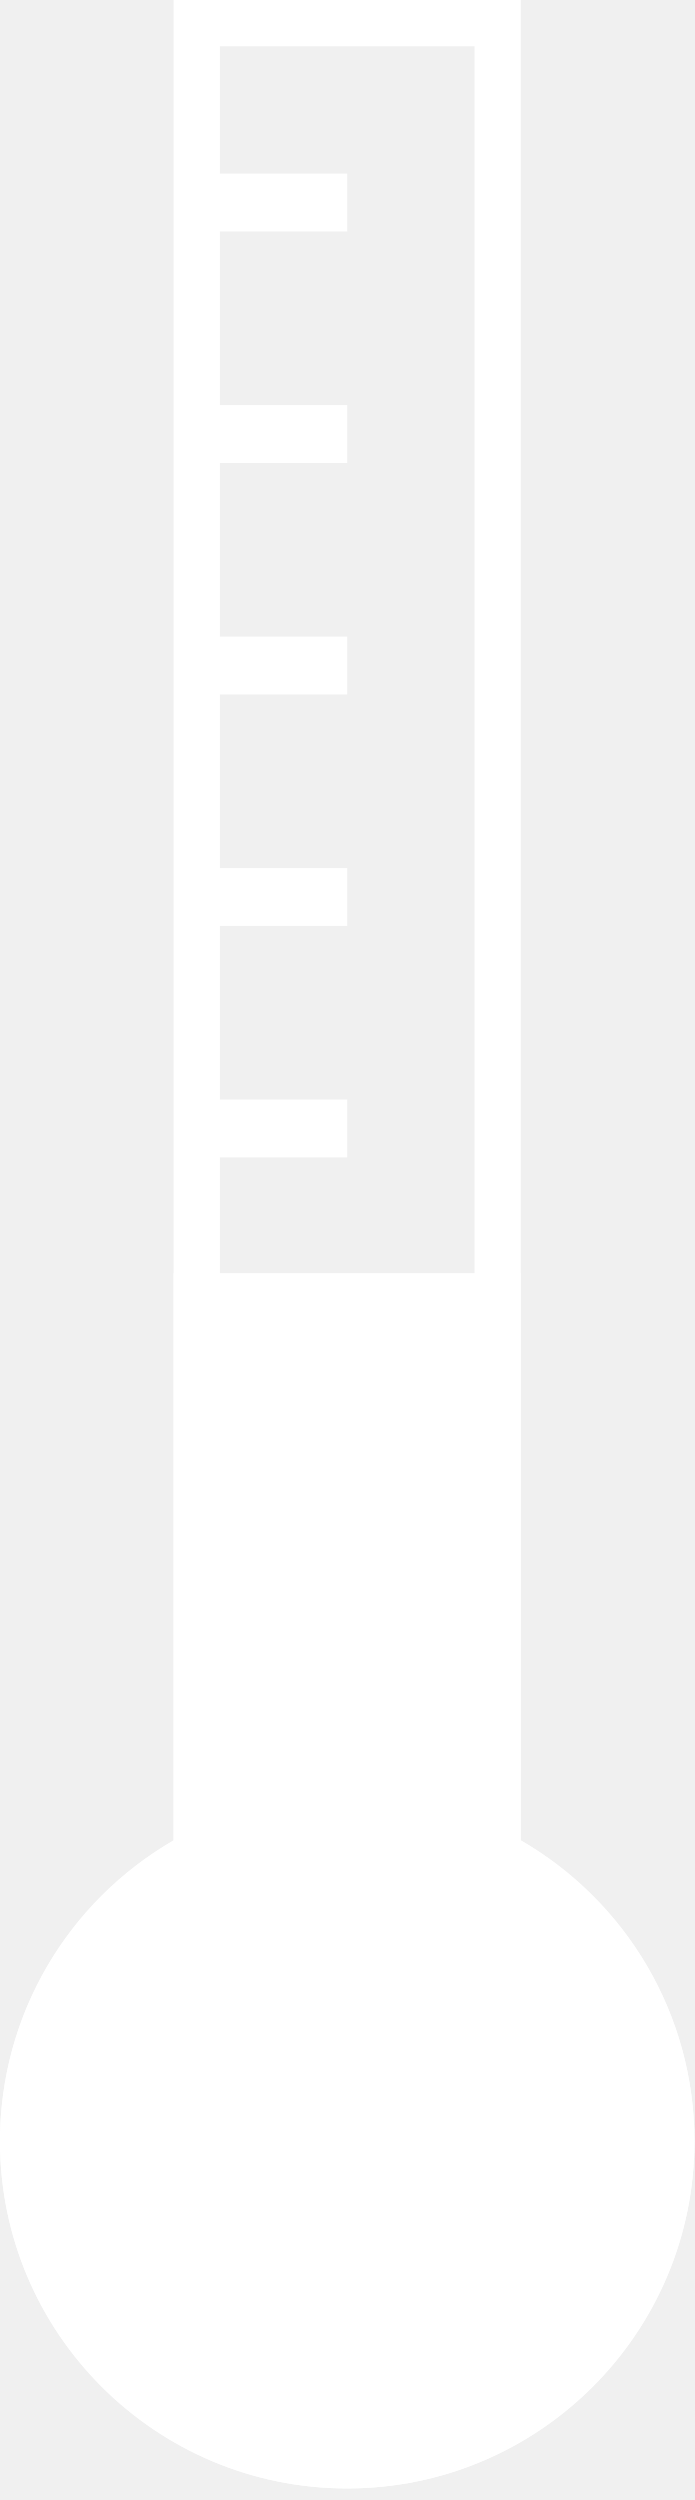
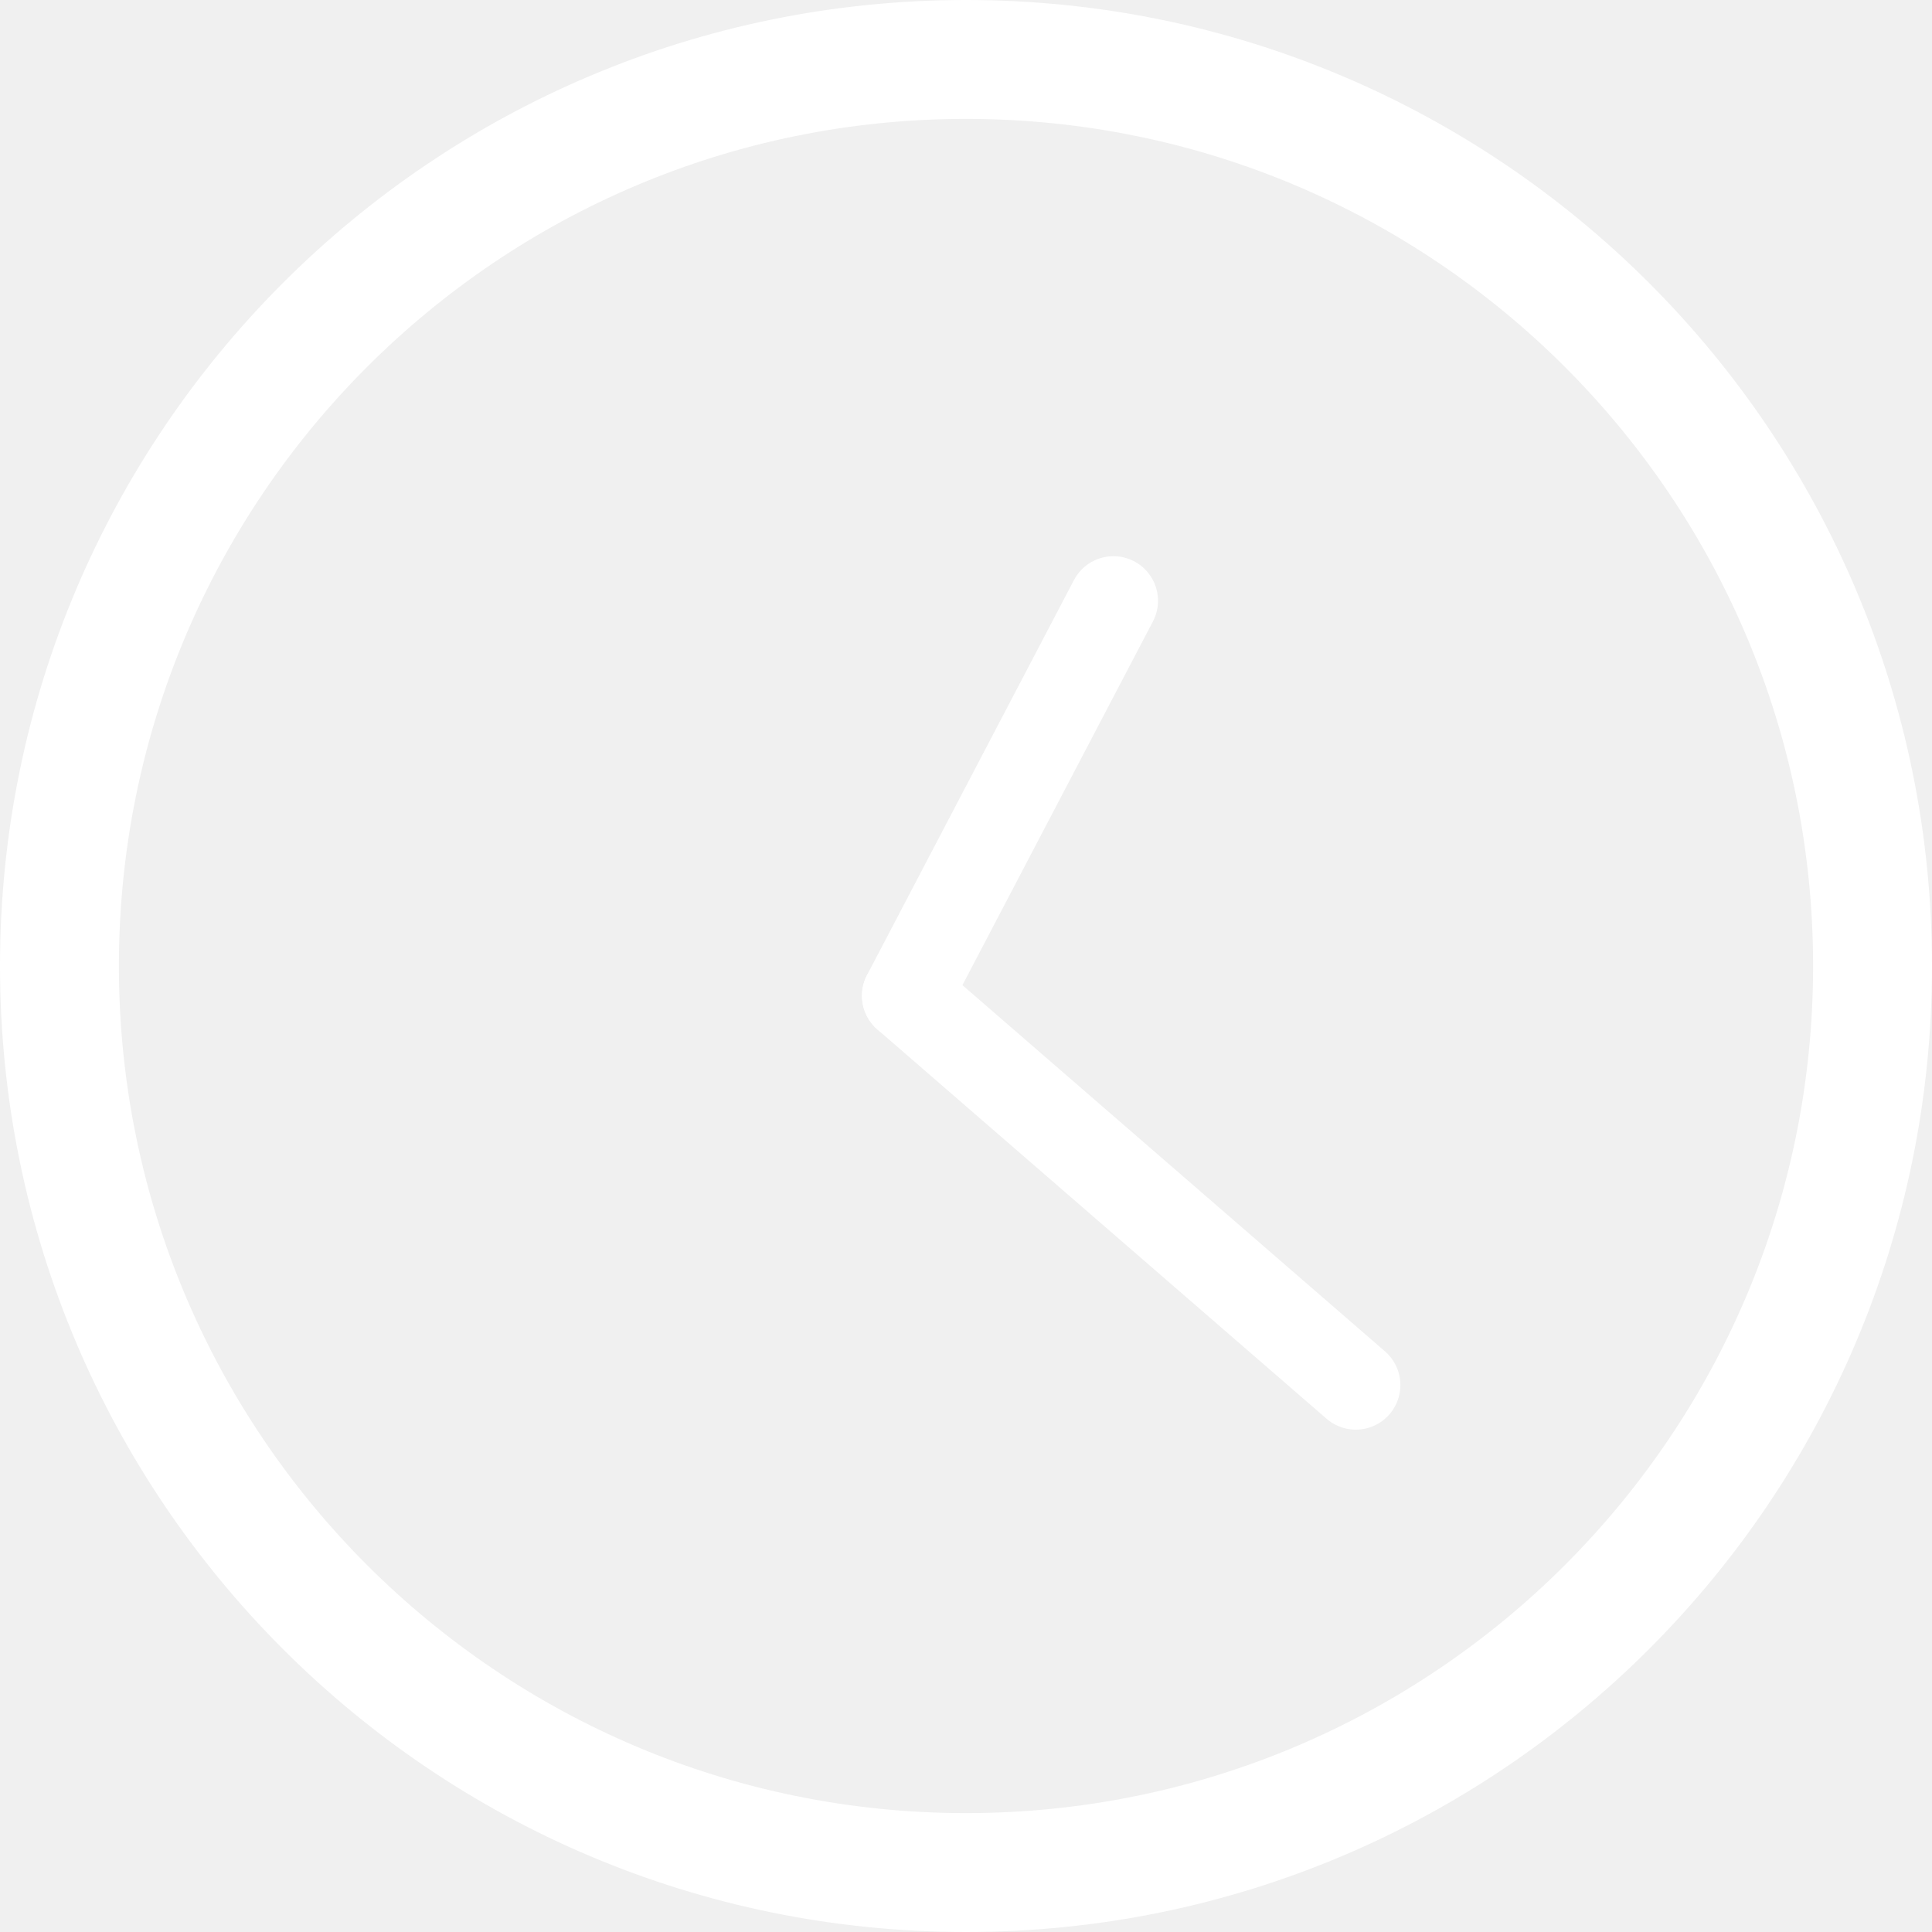
- <svg xmlns="http://www.w3.org/2000/svg" width="15px" height="54px" viewBox="0 0 15 54" version="1.1">
+ <svg xmlns="http://www.w3.org/2000/svg" width="65px" height="65px" viewBox="0 0 65 65" version="1.1">
  <defs />
  <g id="Icons" stroke="none" stroke-width="1" fill="none" fill-rule="evenodd">
-     <g id="ThermometerWhite" transform="translate(-43, -23)">
-       <g id="Thermometer" transform="translate(43, 23)">
-         <path d="M10.75,0.5 L4.25,0.5 L4.25,40.042 L4,40.186 C1.851,41.429 0.5,43.722 0.5,46.25 C0.5,50.116 3.634,53.25 7.5,53.25 C11.366,53.25 14.5,50.116 14.5,46.25 C14.5,43.722 13.149,41.429 11,40.186 L10.75,40.042 L10.75,0.5 Z" id="Shell" stroke="#FFFFFF" />
-         <path d="M3.75,39.753 C1.508,41.05 0,43.474 0,46.25 C0,50.392 3.358,53.75 7.5,53.75 C11.642,53.75 15,50.392 15,46.25 C15,43.474 13.492,41.05 11.25,39.753 L11.25,27.5 L3.75,27.5 L3.75,39.753 Z" id="LiquidFill" fill="#FFFFFF" />
-         <g id="GraduationMarks" transform="translate(4, 3)" fill="#FFFFFF">
-           <rect id="Rectangle-11" x="0" y="20.75" width="3.5" height="1.25" />
-           <rect id="Rectangle-11" x="0" y="15.75" width="3.5" height="1.25" />
-           <rect id="Rectangle-11" x="0" y="10.75" width="3.5" height="1.25" />
-           <rect id="Rectangle-11" x="0" y="5.75" width="3.5" height="1.25" />
-           <rect id="Rectangle-11" x="0" y="0.75" width="3.5" height="1.25" />
+     <g id="TimeWhite" transform="translate(-18, -18)">
+       <g id="Clock" transform="translate(18, 18)">
+         <g id="ClockOutline" fill="#FFFFFF">
+           <path d="M32.5,65 C14.551,65 0,50.449 0,32.5 C0,14.551 14.551,0 32.5,0 C50.449,0 65,14.551 65,32.5 C65,50.449 50.449,65 32.5,65 Z M32.5,61 C48.24,61 61,48.24 61,32.5 C61,16.76 48.24,4 32.5,4 C16.76,4 4,16.76 4,32.5 C4,48.24 16.76,61 32.5,61 Z" id="Combined-Shape" />
+         </g>
+         <g id="ClockHands" transform="translate(30, 20)" stroke="#FFFFFF" stroke-width="3" stroke-linecap="round">
+           <path d="M0.5,13.5 L7.46,0.213" id="Line" />
+           <path d="M0.5,13.5 L15.614,26.599" id="Line" />
        </g>
      </g>
    </g>
  </g>
</svg>
